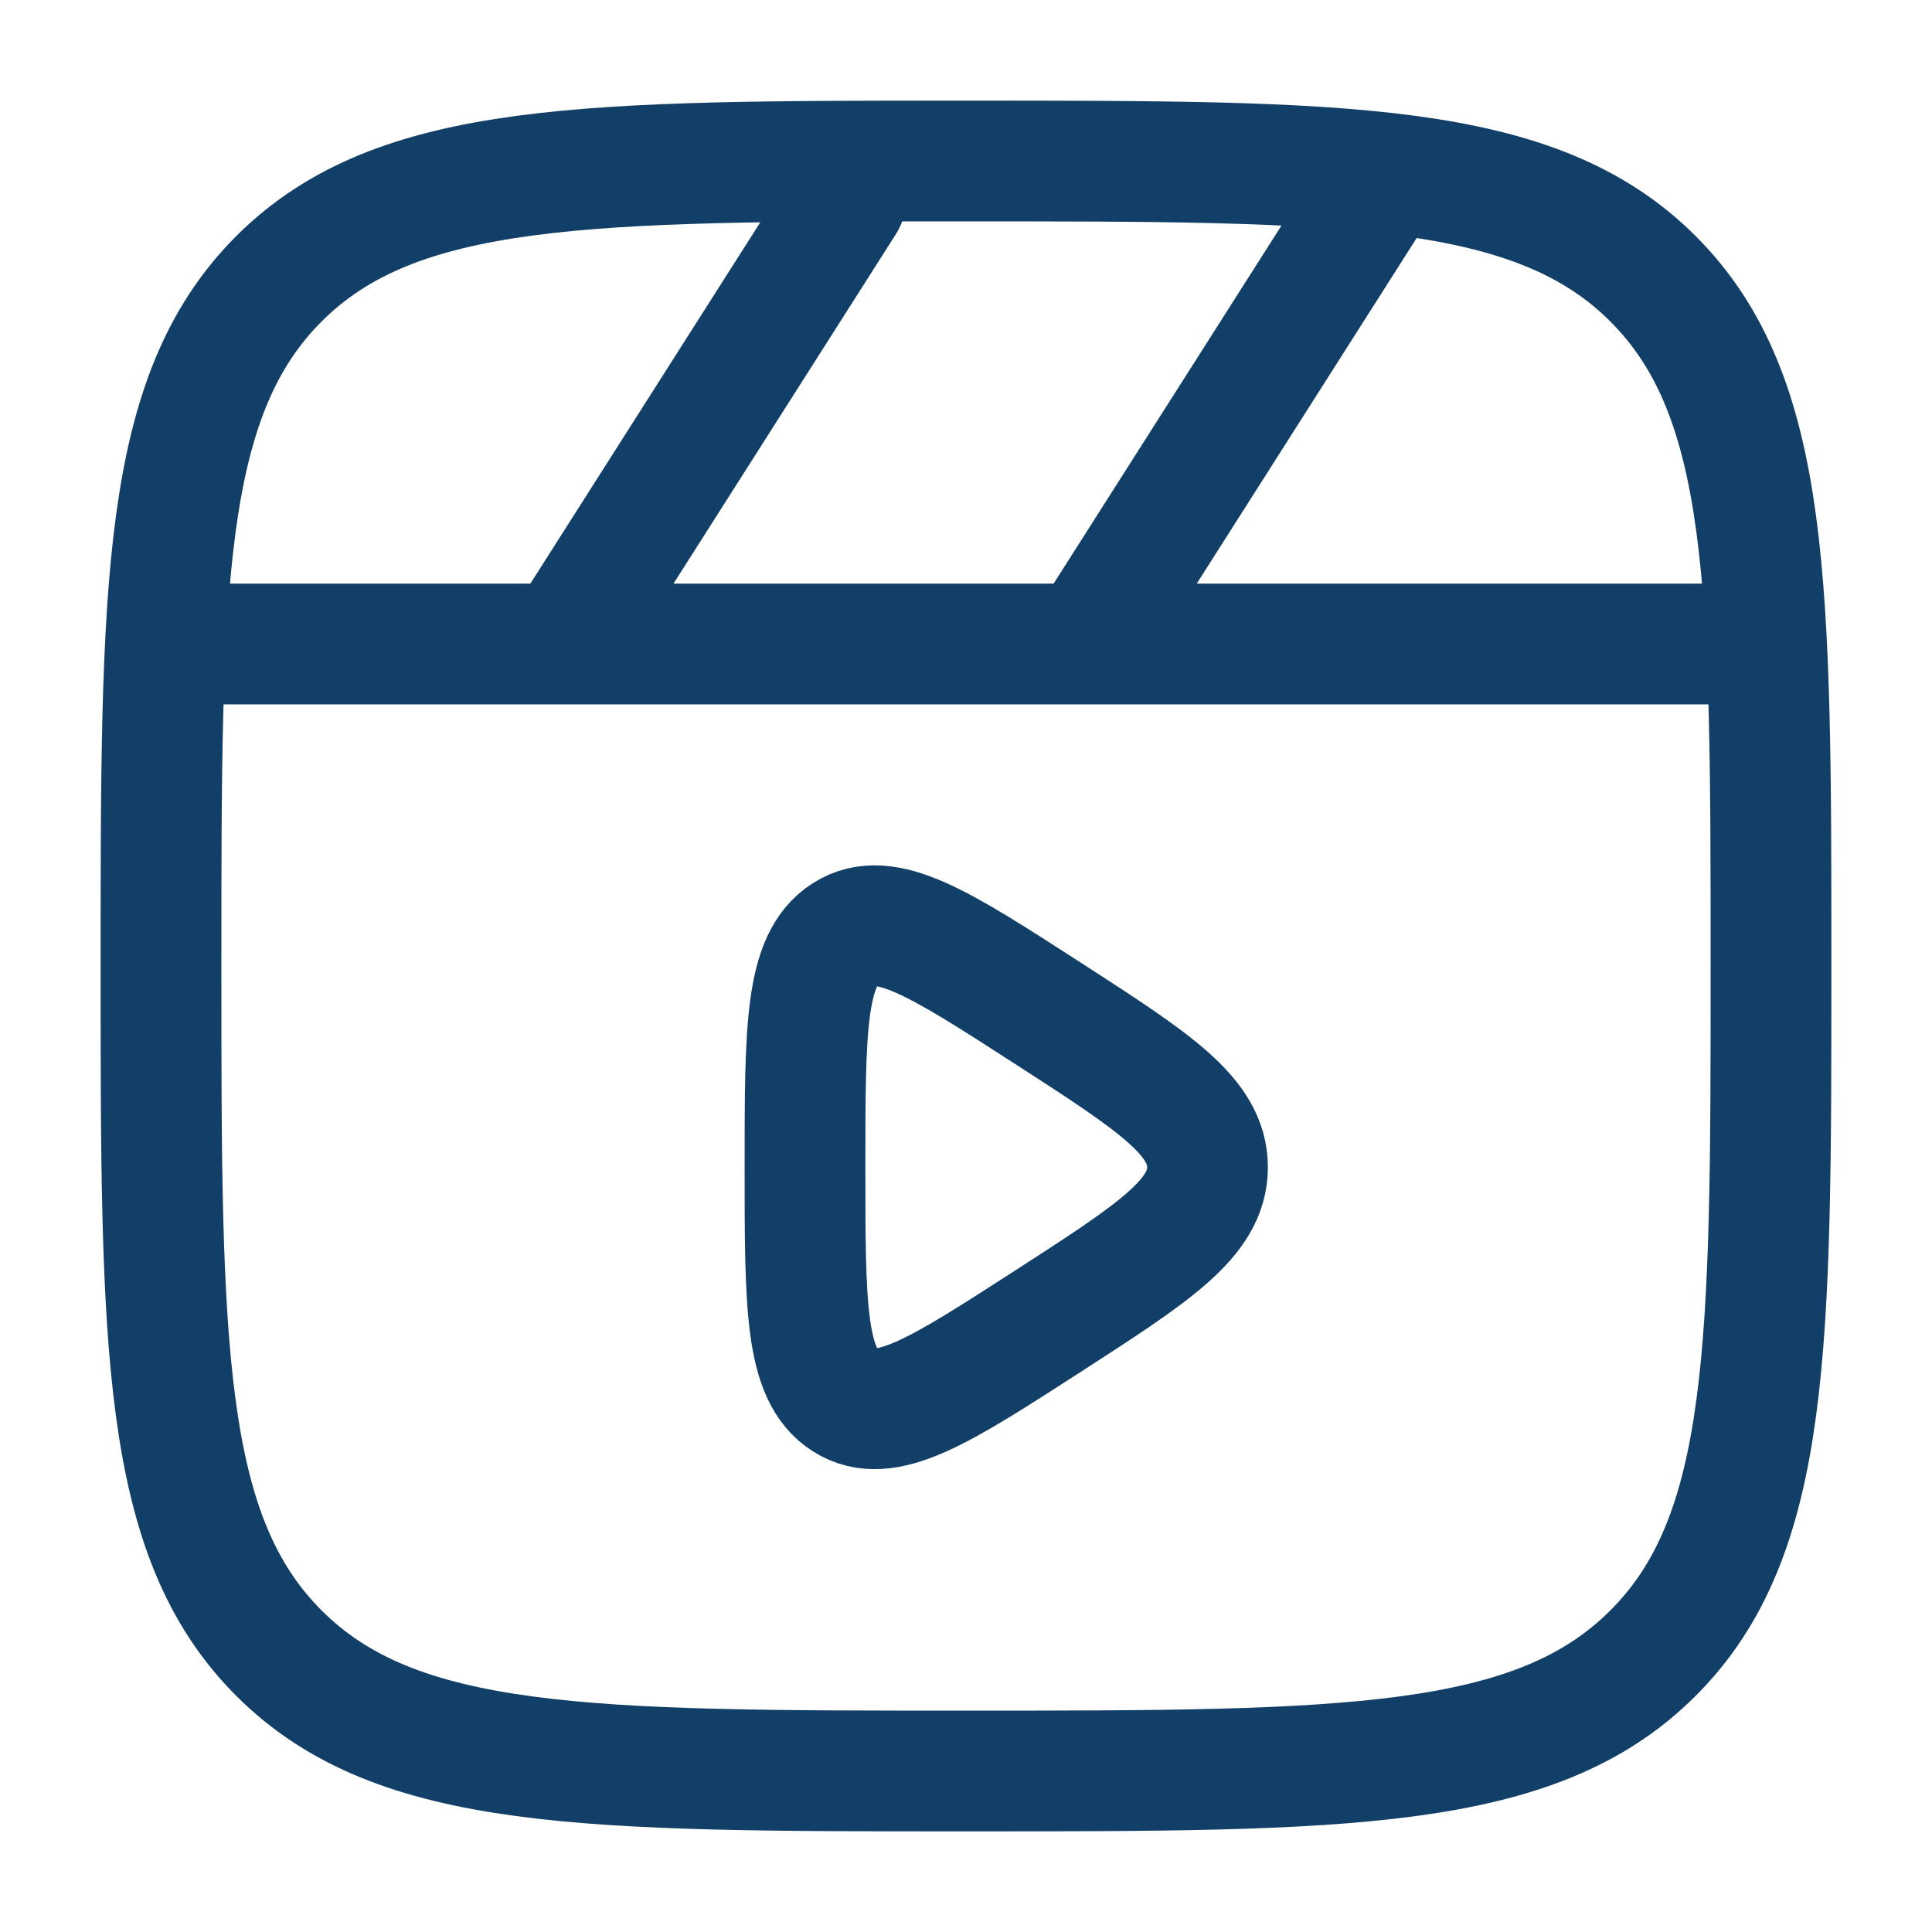
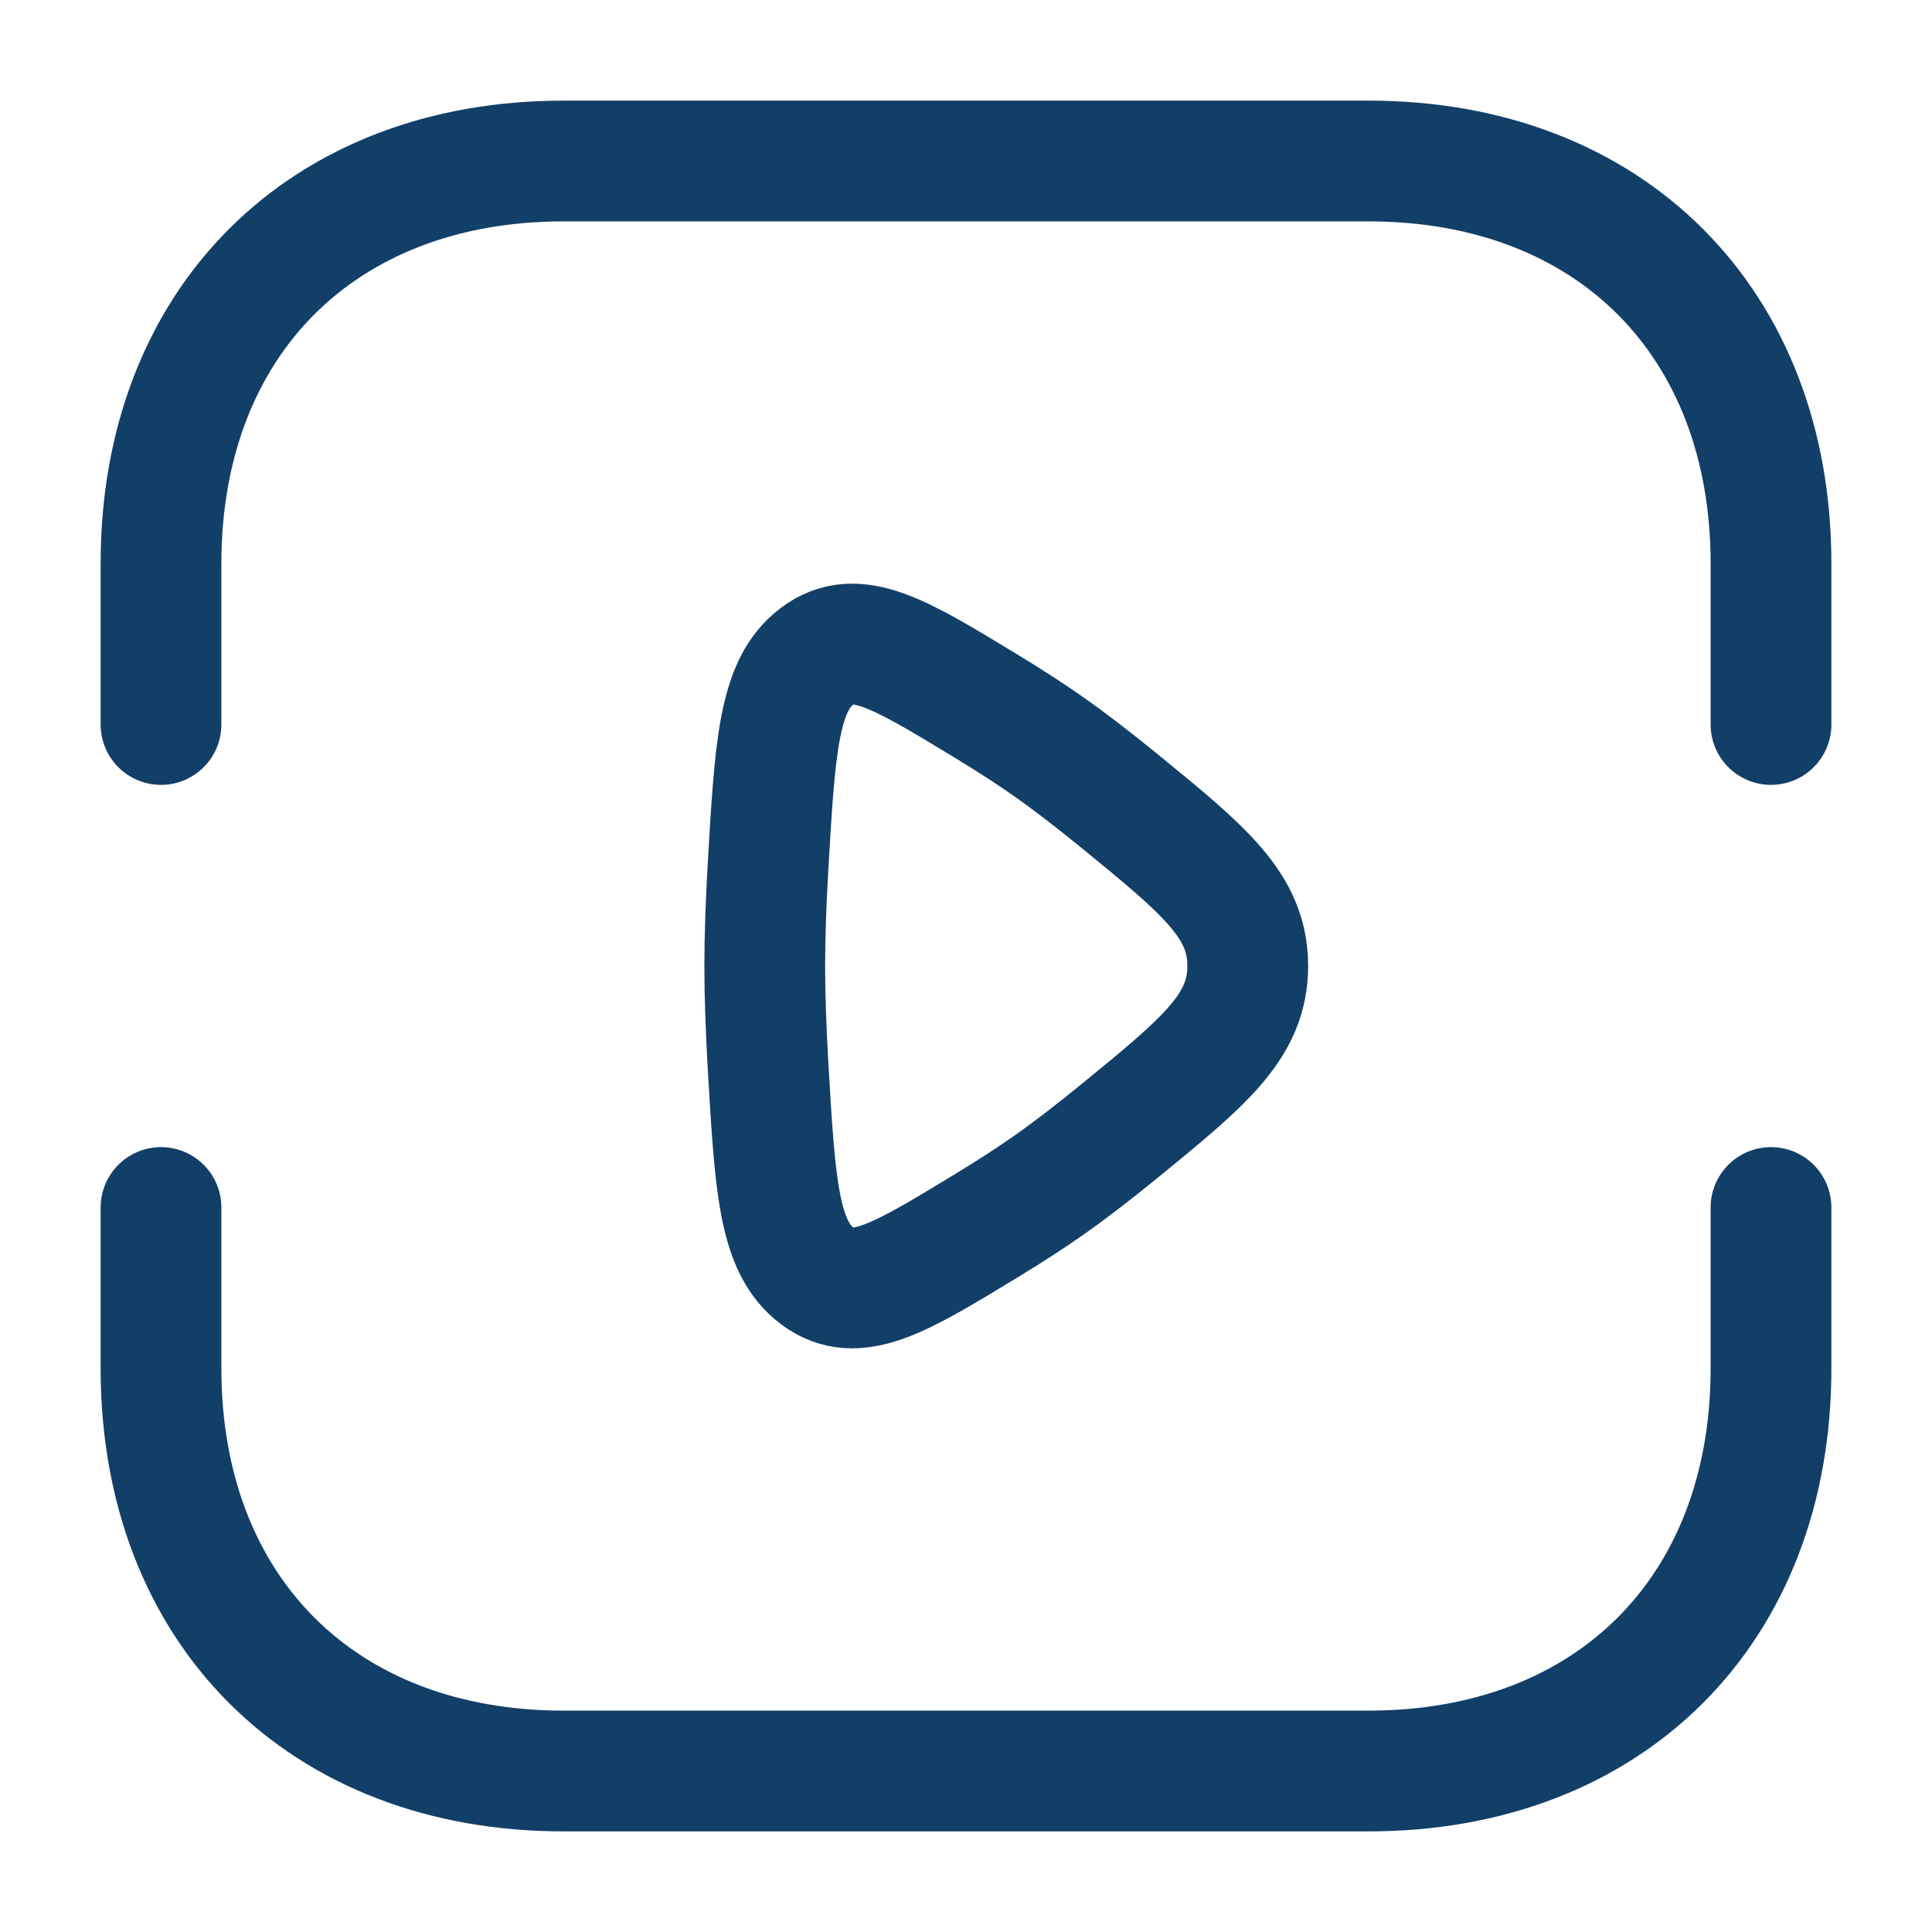
<svg xmlns="http://www.w3.org/2000/svg" viewBox="0 0 24 24" fill="none">
-   <g id="SVGRepo_bgCarrier" stroke-width="0" />
-   <g id="SVGRepo_tracerCarrier" stroke-linecap="round" stroke-linejoin="round" />
-   <g id="SVGRepo_iconCarrier">
-     <path d="M2 12C2 7.286 2 4.929 3.464 3.464C4.929 2 7.286 2 12 2C16.714 2 19.071 2 20.535 3.464C22 4.929 22 7.286 22 12C22 16.714 22 19.071 20.535 20.535C19.071 22 16.714 22 12 22C7.286 22 4.929 22 3.464 20.535C2 19.071 2 16.714 2 12Z" stroke="#123F68" stroke-width="1.5" />
-     <path d="M21.5 8H2.5M7 8L10.5 2.5M13.5 8L17 2.5" stroke="#123F68" stroke-width="1.5" stroke-linecap="round" />
-     <path d="M15 14.5C15 13.867 14.338 13.44 13.014 12.585C11.672 11.719 11.001 11.286 10.5 11.604C10 11.922 10 12.781 10 14.5C10 16.219 10 17.078 10.5 17.396C11.001 17.714 11.672 17.281 13.014 16.415C14.338 15.56 15 15.133 15 14.5Z" stroke="#123F68" stroke-width="1.5" stroke-linecap="round" />
+   <g>
+     <path d="M2 9V7C2 4 4 2 7 2H17C20 2 22 4 22 7V9" stroke="#123F68" stroke-width="1.5" stroke-miterlimit="10" stroke-linecap="round" stroke-linejoin="round" />
+     <path d="M2 15V17C2 20 4 22 7 22H17C20 22 22 20 22 17V15" stroke="#123F68" stroke-width="1.5" stroke-miterlimit="10" stroke-linecap="round" stroke-linejoin="round" />
+     <path d="M13.888 9.935C14.963 10.812 15.5 11.25 15.5 12C15.5 12.75 14.963 13.188 13.888 14.065C13.591 14.307 13.297 14.535 13.026 14.725C12.789 14.892 12.52 15.064 12.242 15.233C11.169 15.885 10.633 16.211 10.152 15.85C9.671 15.489 9.628 14.734 9.54 13.222C9.516 12.795 9.5 12.376 9.5 12C9.5 11.624 9.516 11.205 9.54 10.778C9.628 9.266 9.671 8.511 10.152 8.15C10.633 7.789 11.169 8.115 12.242 8.767C12.52 8.936 12.789 9.108 13.026 9.275C13.297 9.465 13.591 9.693 13.888 9.935Z" stroke="#123F68" stroke-width="1.5" />
  </g>
</svg>
